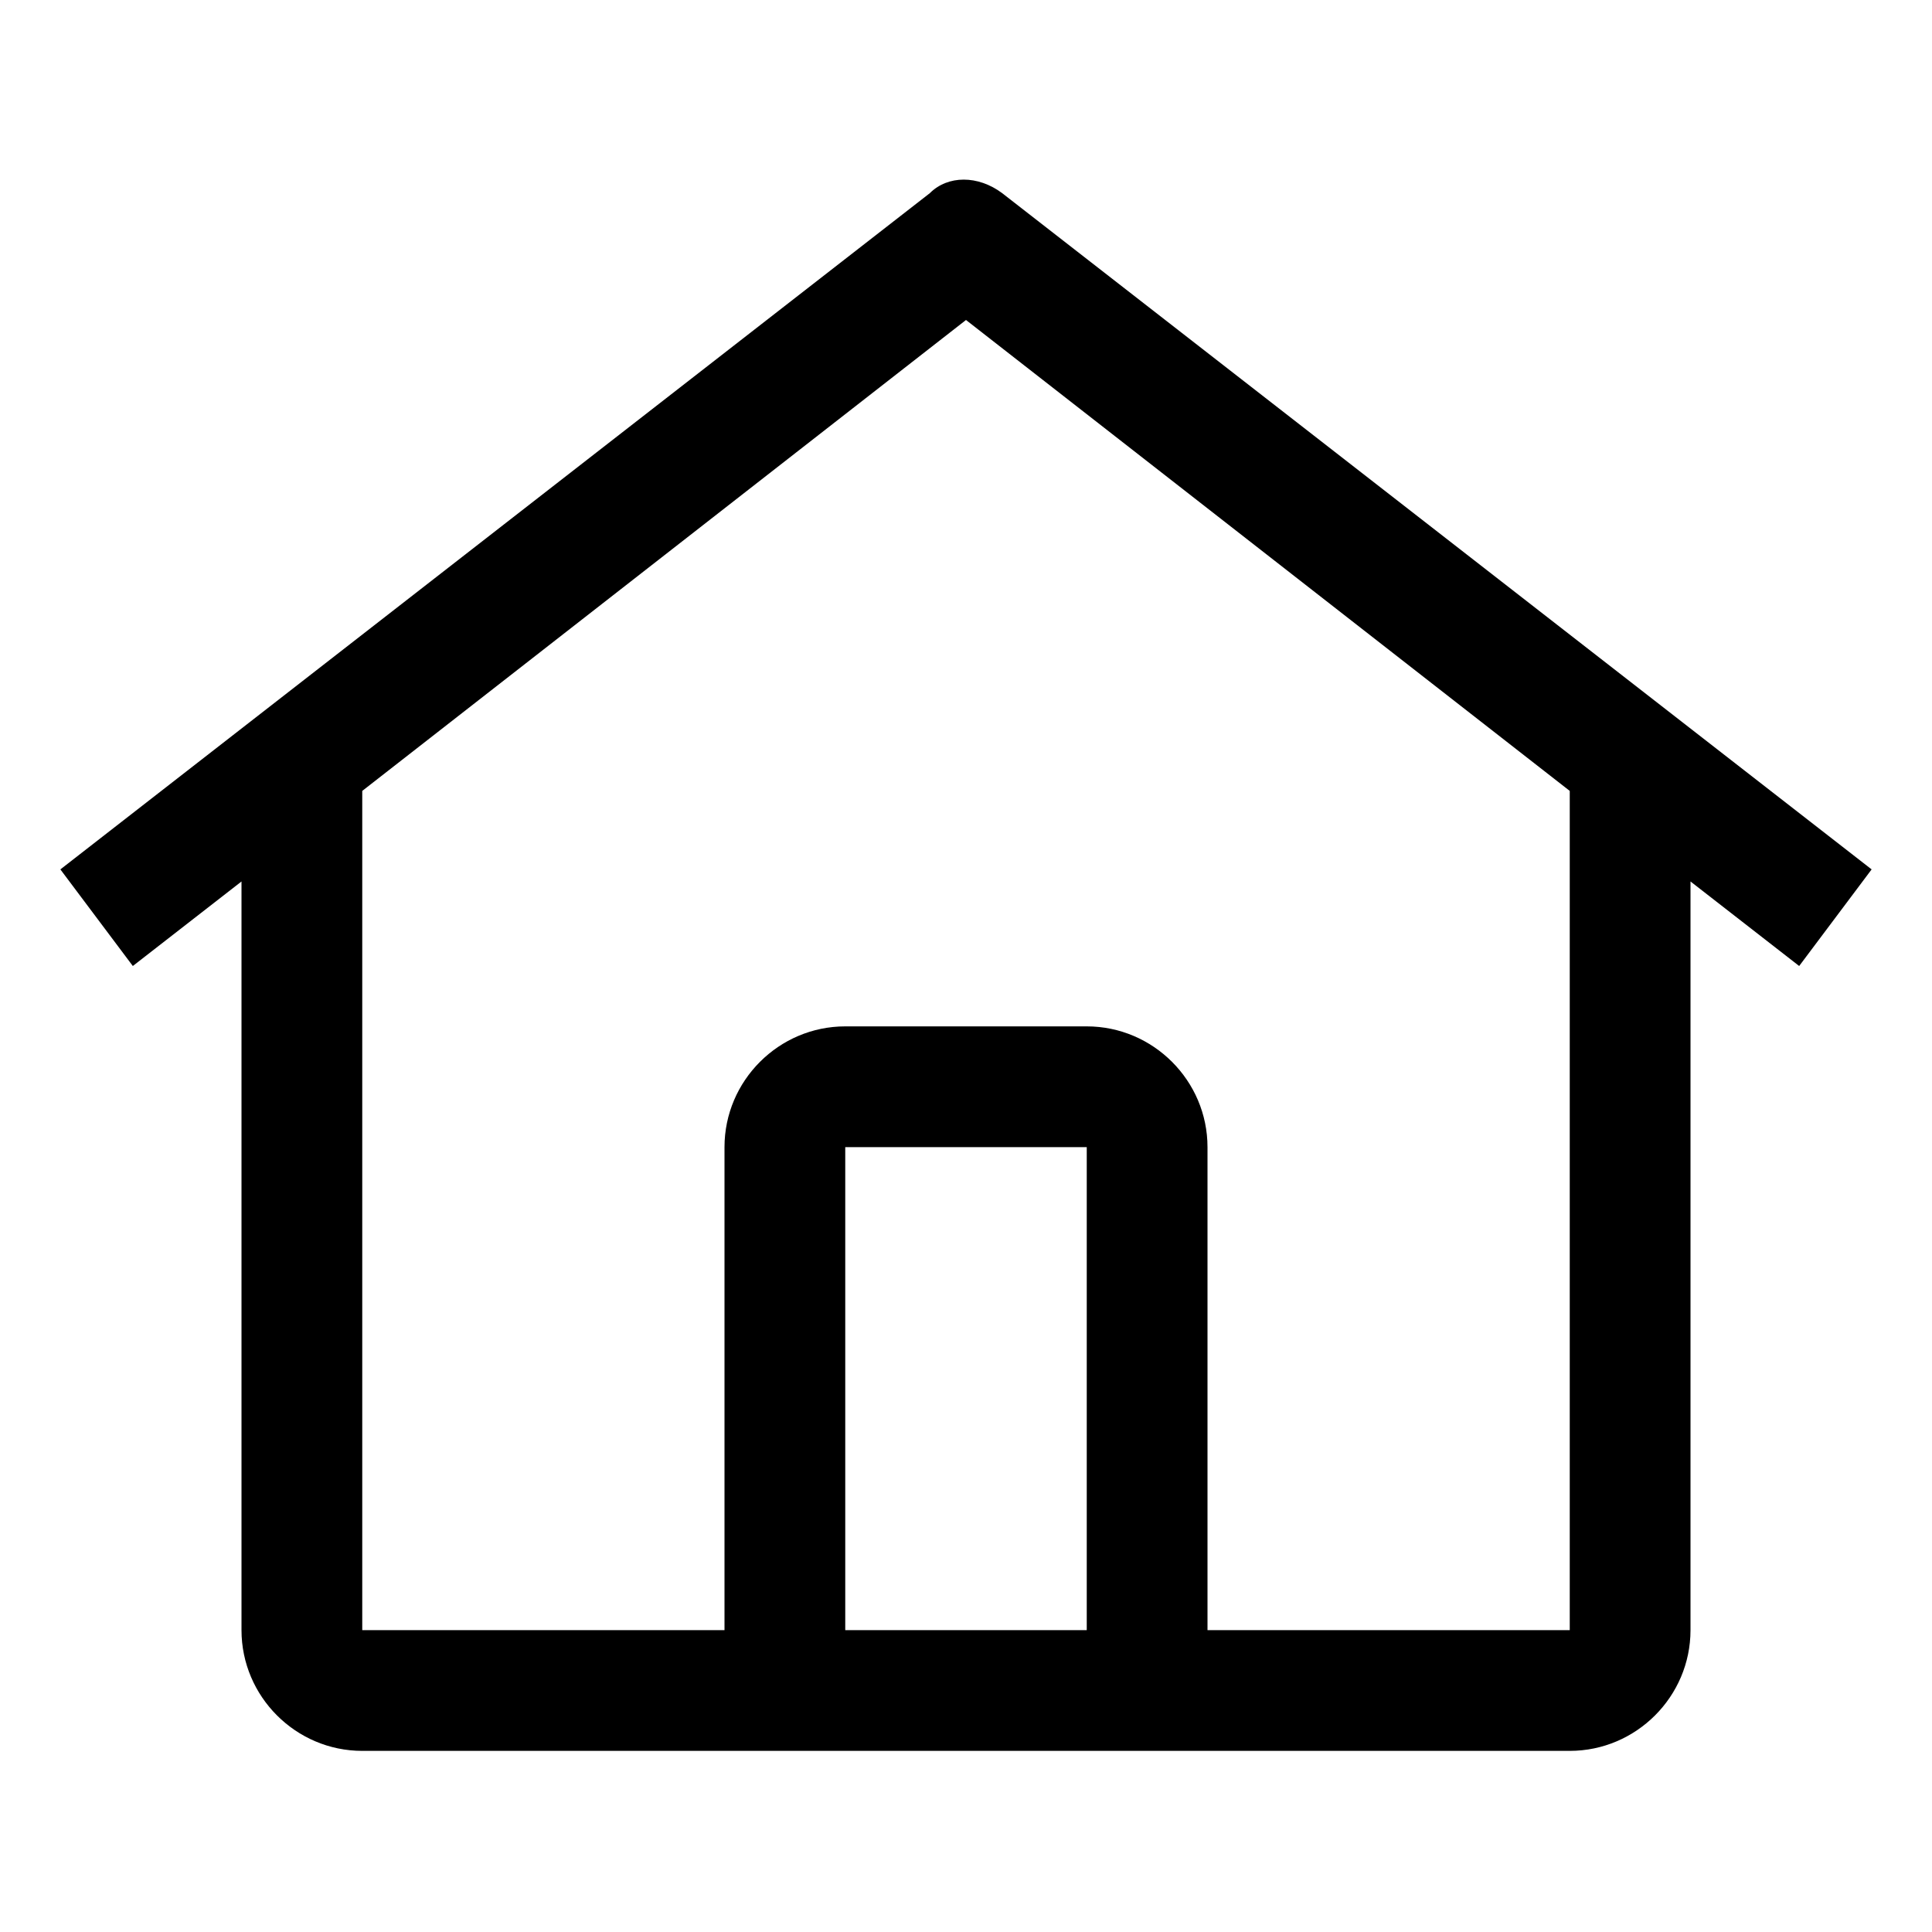
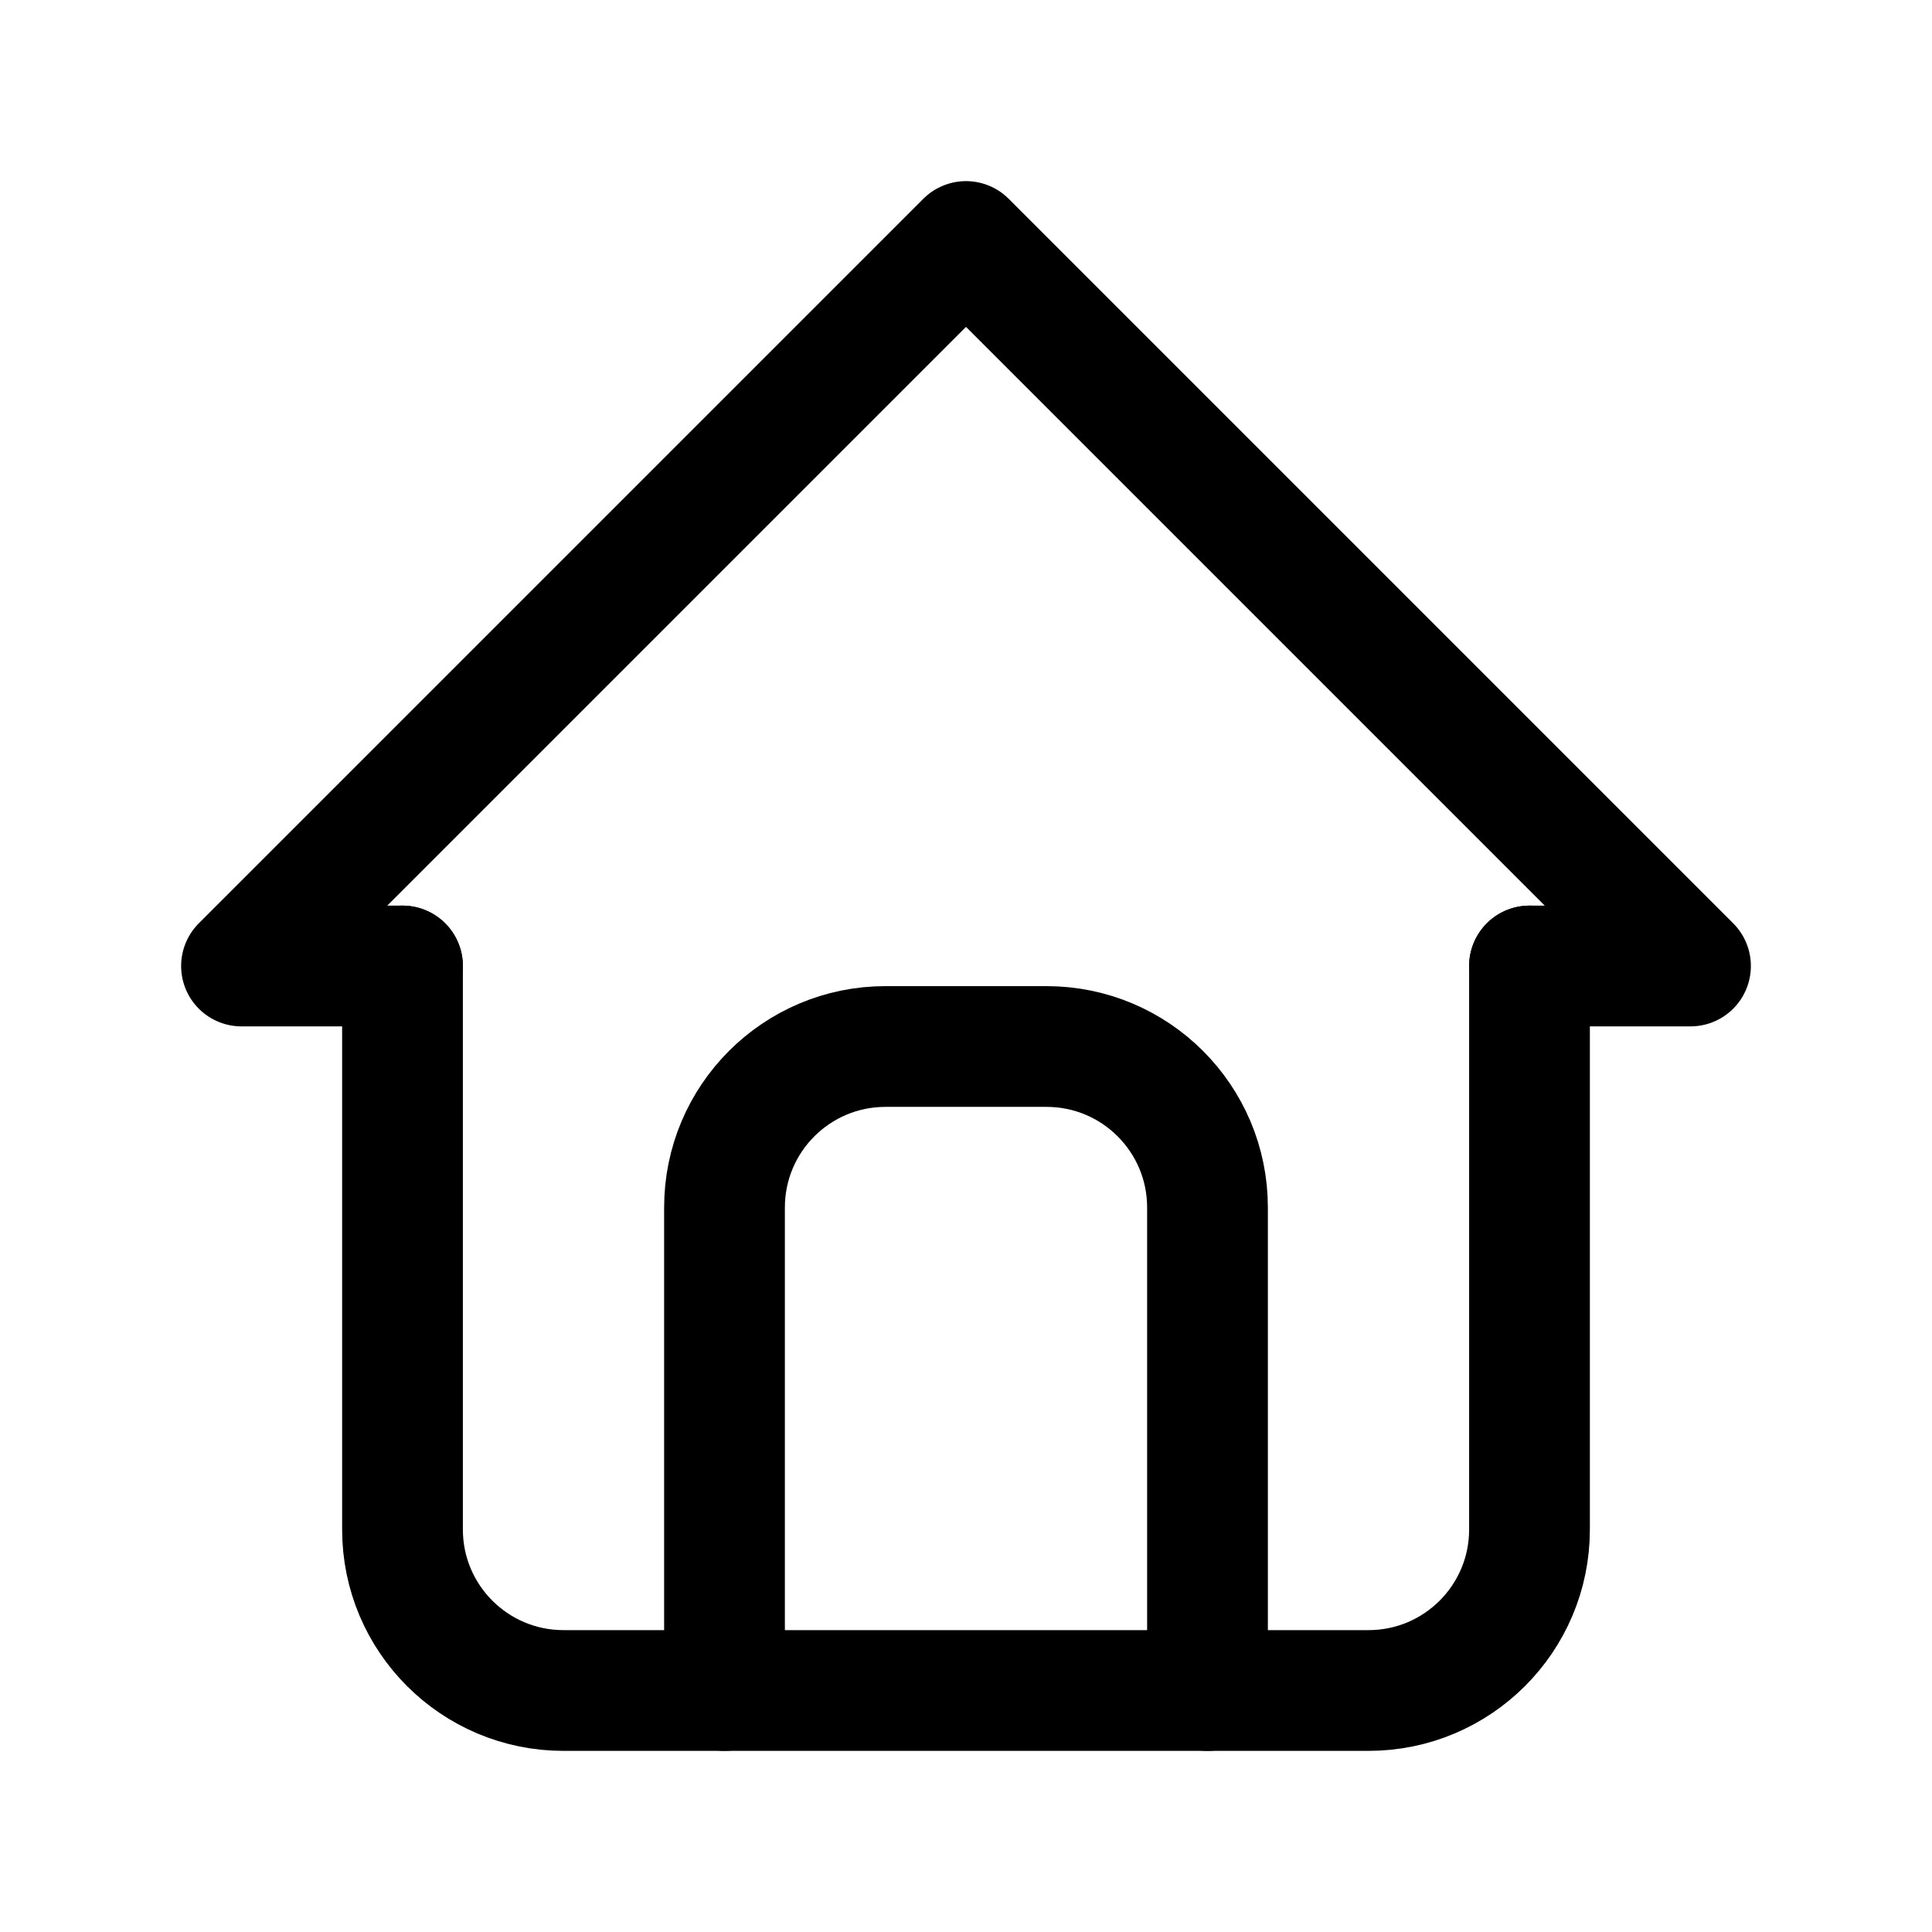
- <svg xmlns="http://www.w3.org/2000/svg" focusable="false" viewBox="0 0 32 32" aria-hidden="true">
-   <path d="M16.6,3.2c-0.4-0.3-0.9-0.3-1.2,0L1,14.4L2.2,16L4,14.6V27c0,1.1,0.9,2,2,2h20c1.1,0,2-0.9,2-2V14.6l1.8,1.4l1.2-1.6 L16.6,3.2z M18,27h-4v-8h4V27z M20,27L20,27v-8c0-1.1-0.9-2-2-2h-4c-1.1,0-2,0.9-2,2v8H6V13.1l10-7.8l10,7.8V27H20z" />
+ <svg xmlns="http://www.w3.org/2000/svg" viewBox="0 0 24 24" stroke-width="1.5" stroke="currentColor" fill="none" stroke-linecap="round" stroke-linejoin="round">
+   <polyline points="5 12 3 12 12 3 21 12 19 12" />
+   <path d="M5 12v7a2 2 0 0 0 2 2h10a2 2 0 0 0 2 -2v-7" />
+   <path d="M9 21v-6a2 2 0 0 1 2 -2h2a2 2 0 0 1 2 2v6" />
</svg>
